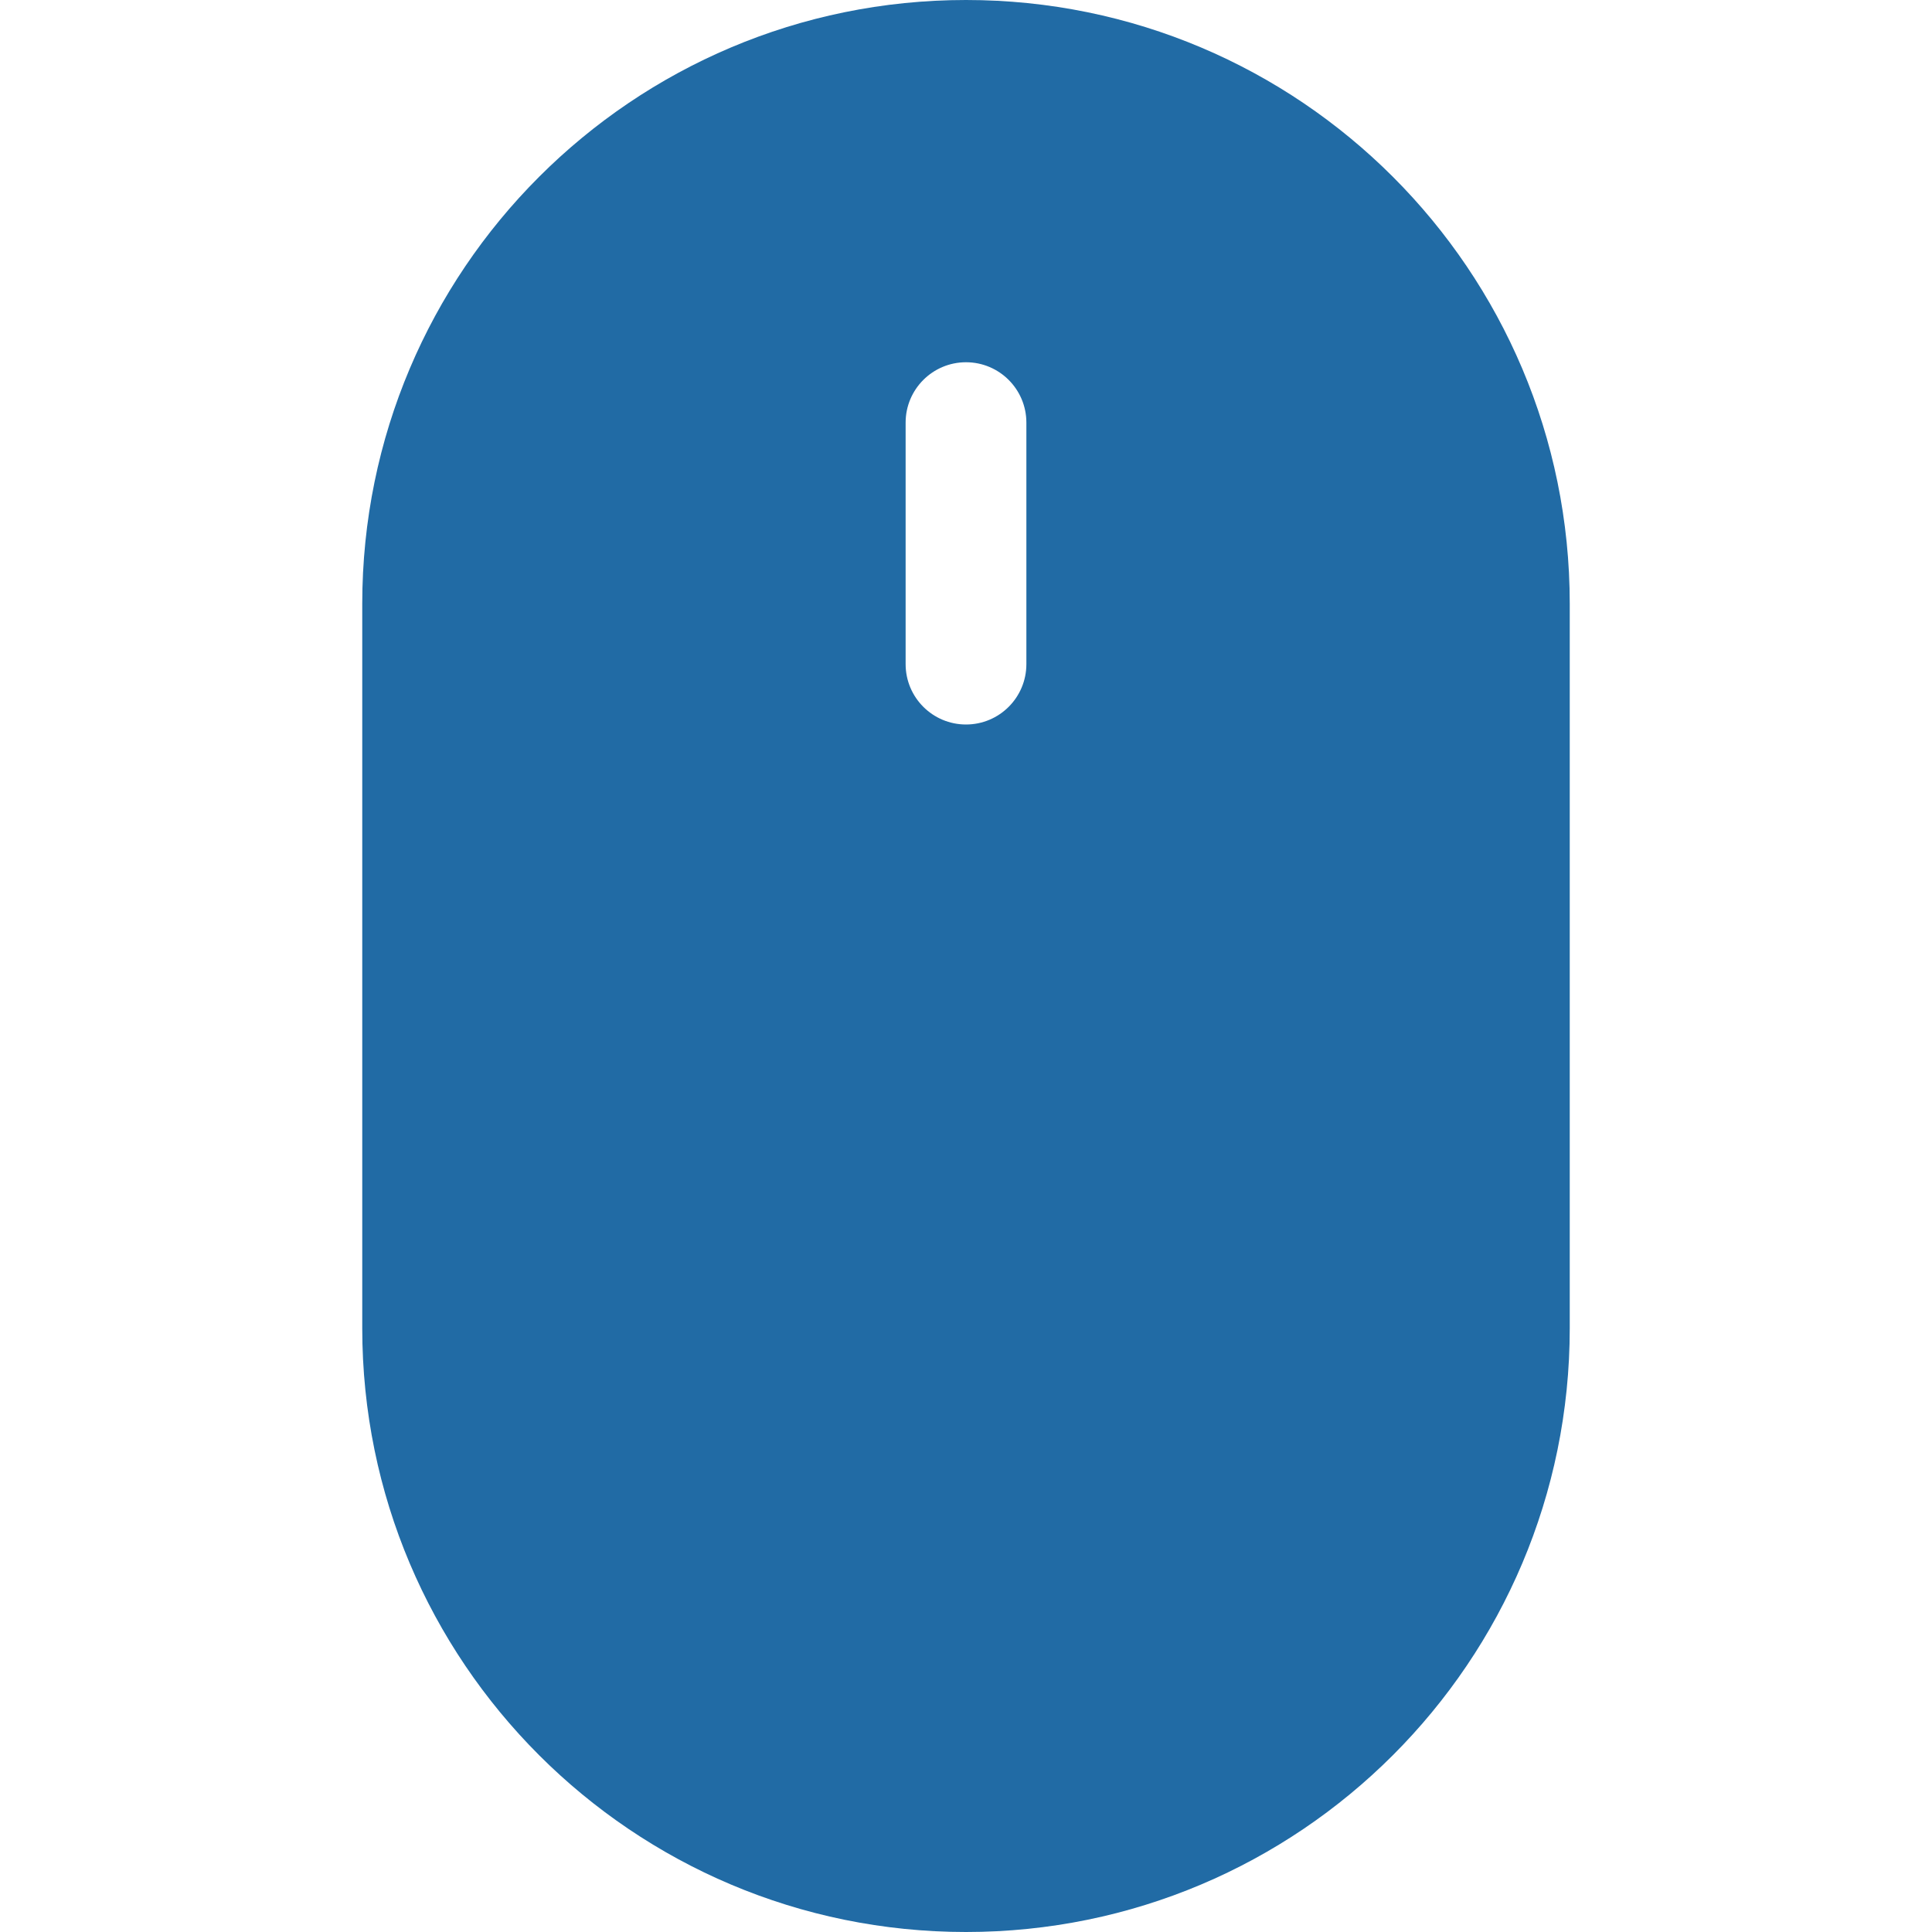
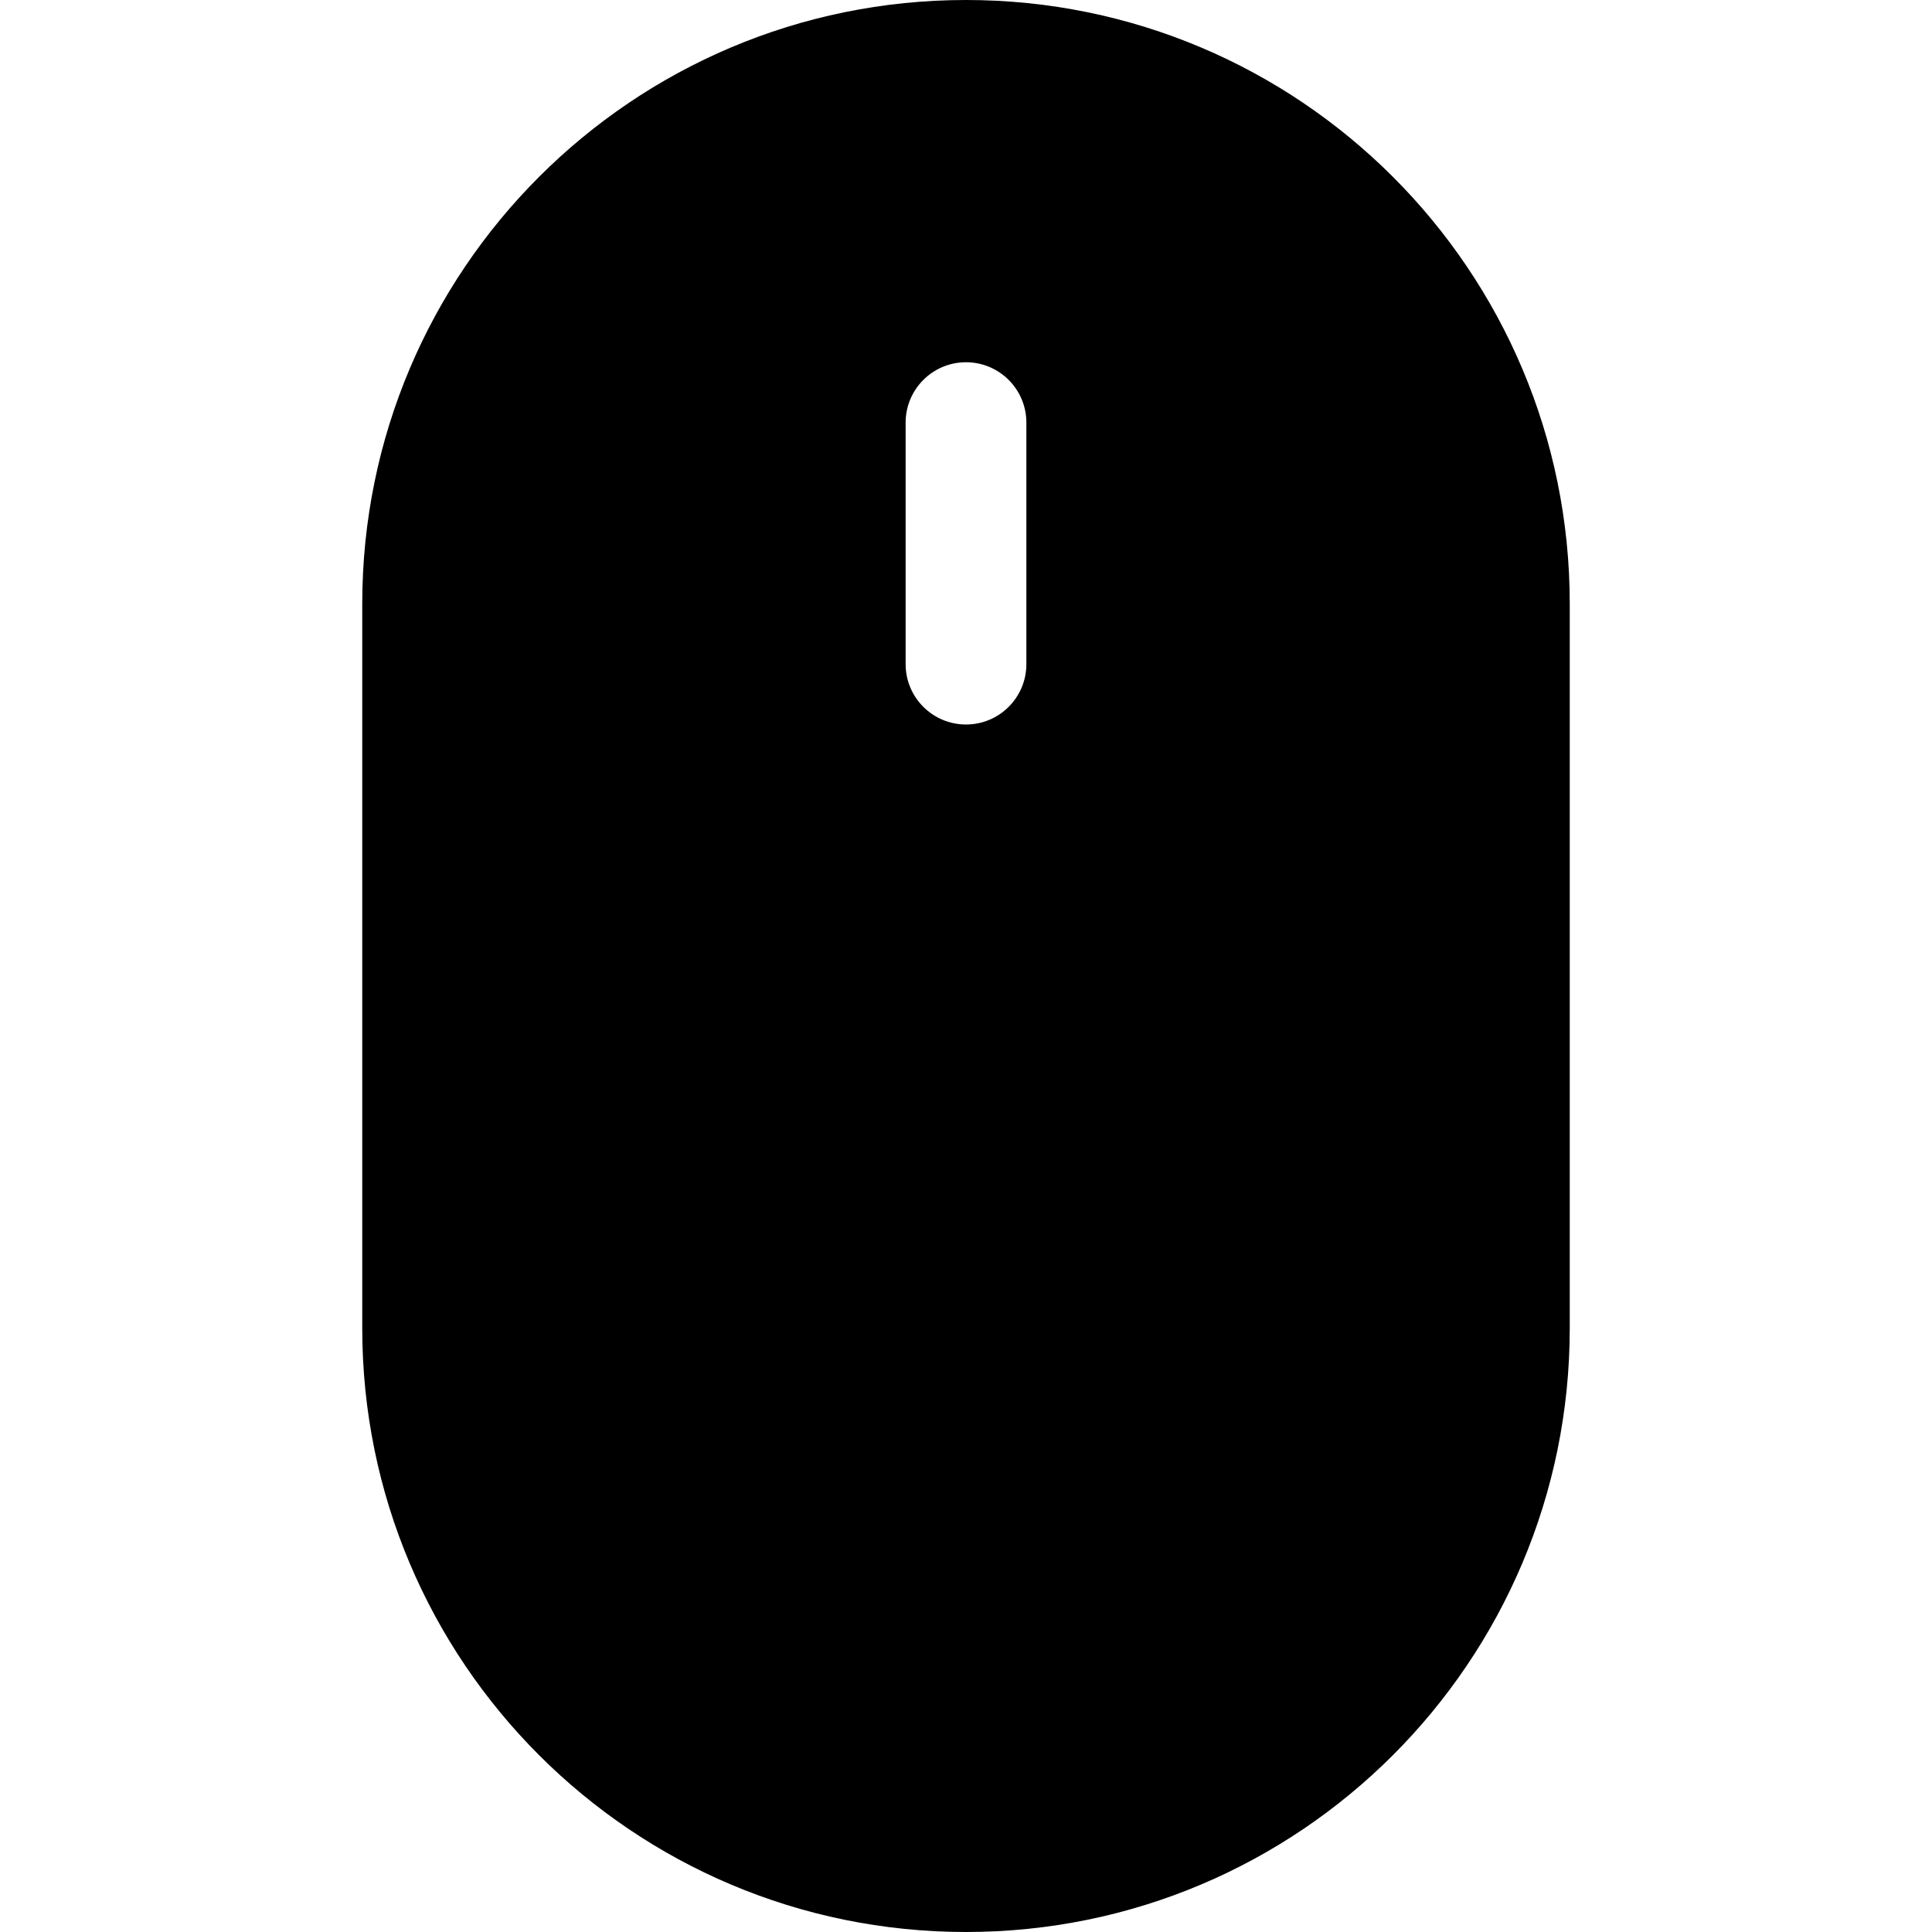
- <svg xmlns="http://www.w3.org/2000/svg" stroke="#216ba5" fill="#216ba5" stroke-width="0" viewBox="0 0 16 16" height="200px" width="200px">
+ <svg xmlns="http://www.w3.org/2000/svg" stroke="black" fill="black" stroke-width="0" viewBox="0 0 16 16" height="200px" width="200px">
  <path d="M3 5a5 5 0 0 1 10 0v6a5 5 0 0 1-10 0zm5.5-1.5a.5.5 0 0 0-1 0v2a.5.5 0 0 0 1 0z">
  </path>
</svg>
